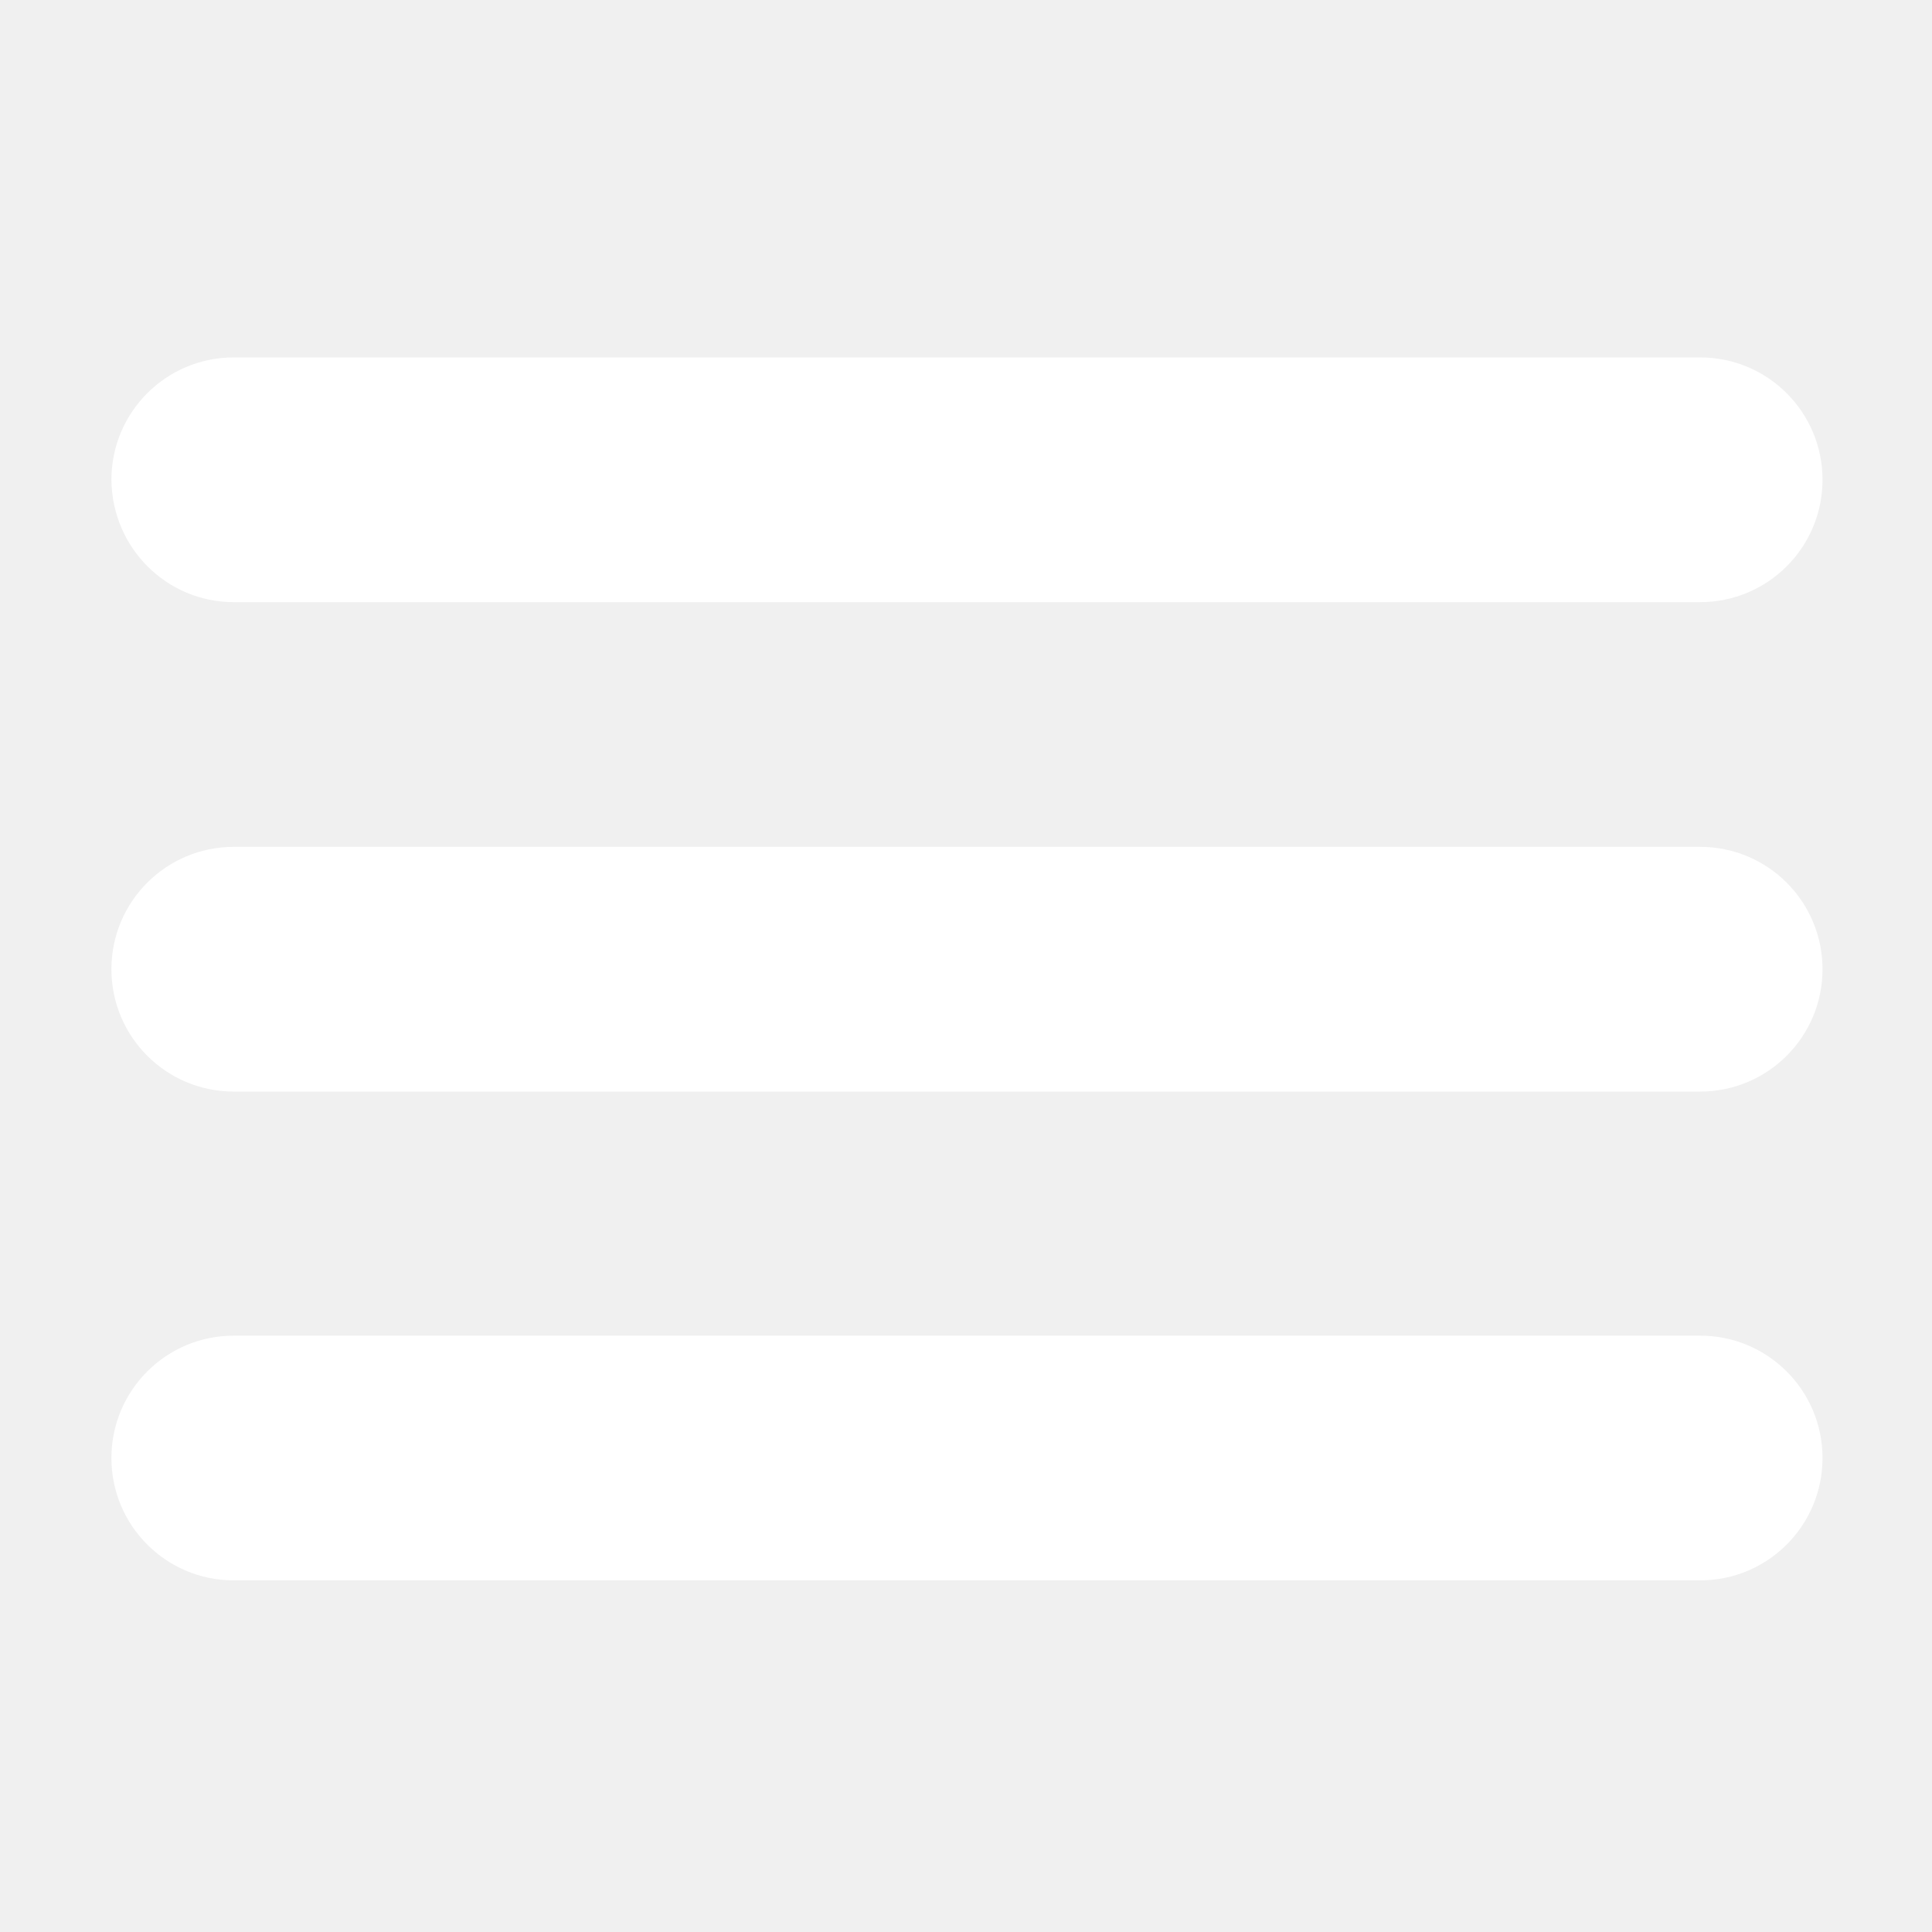
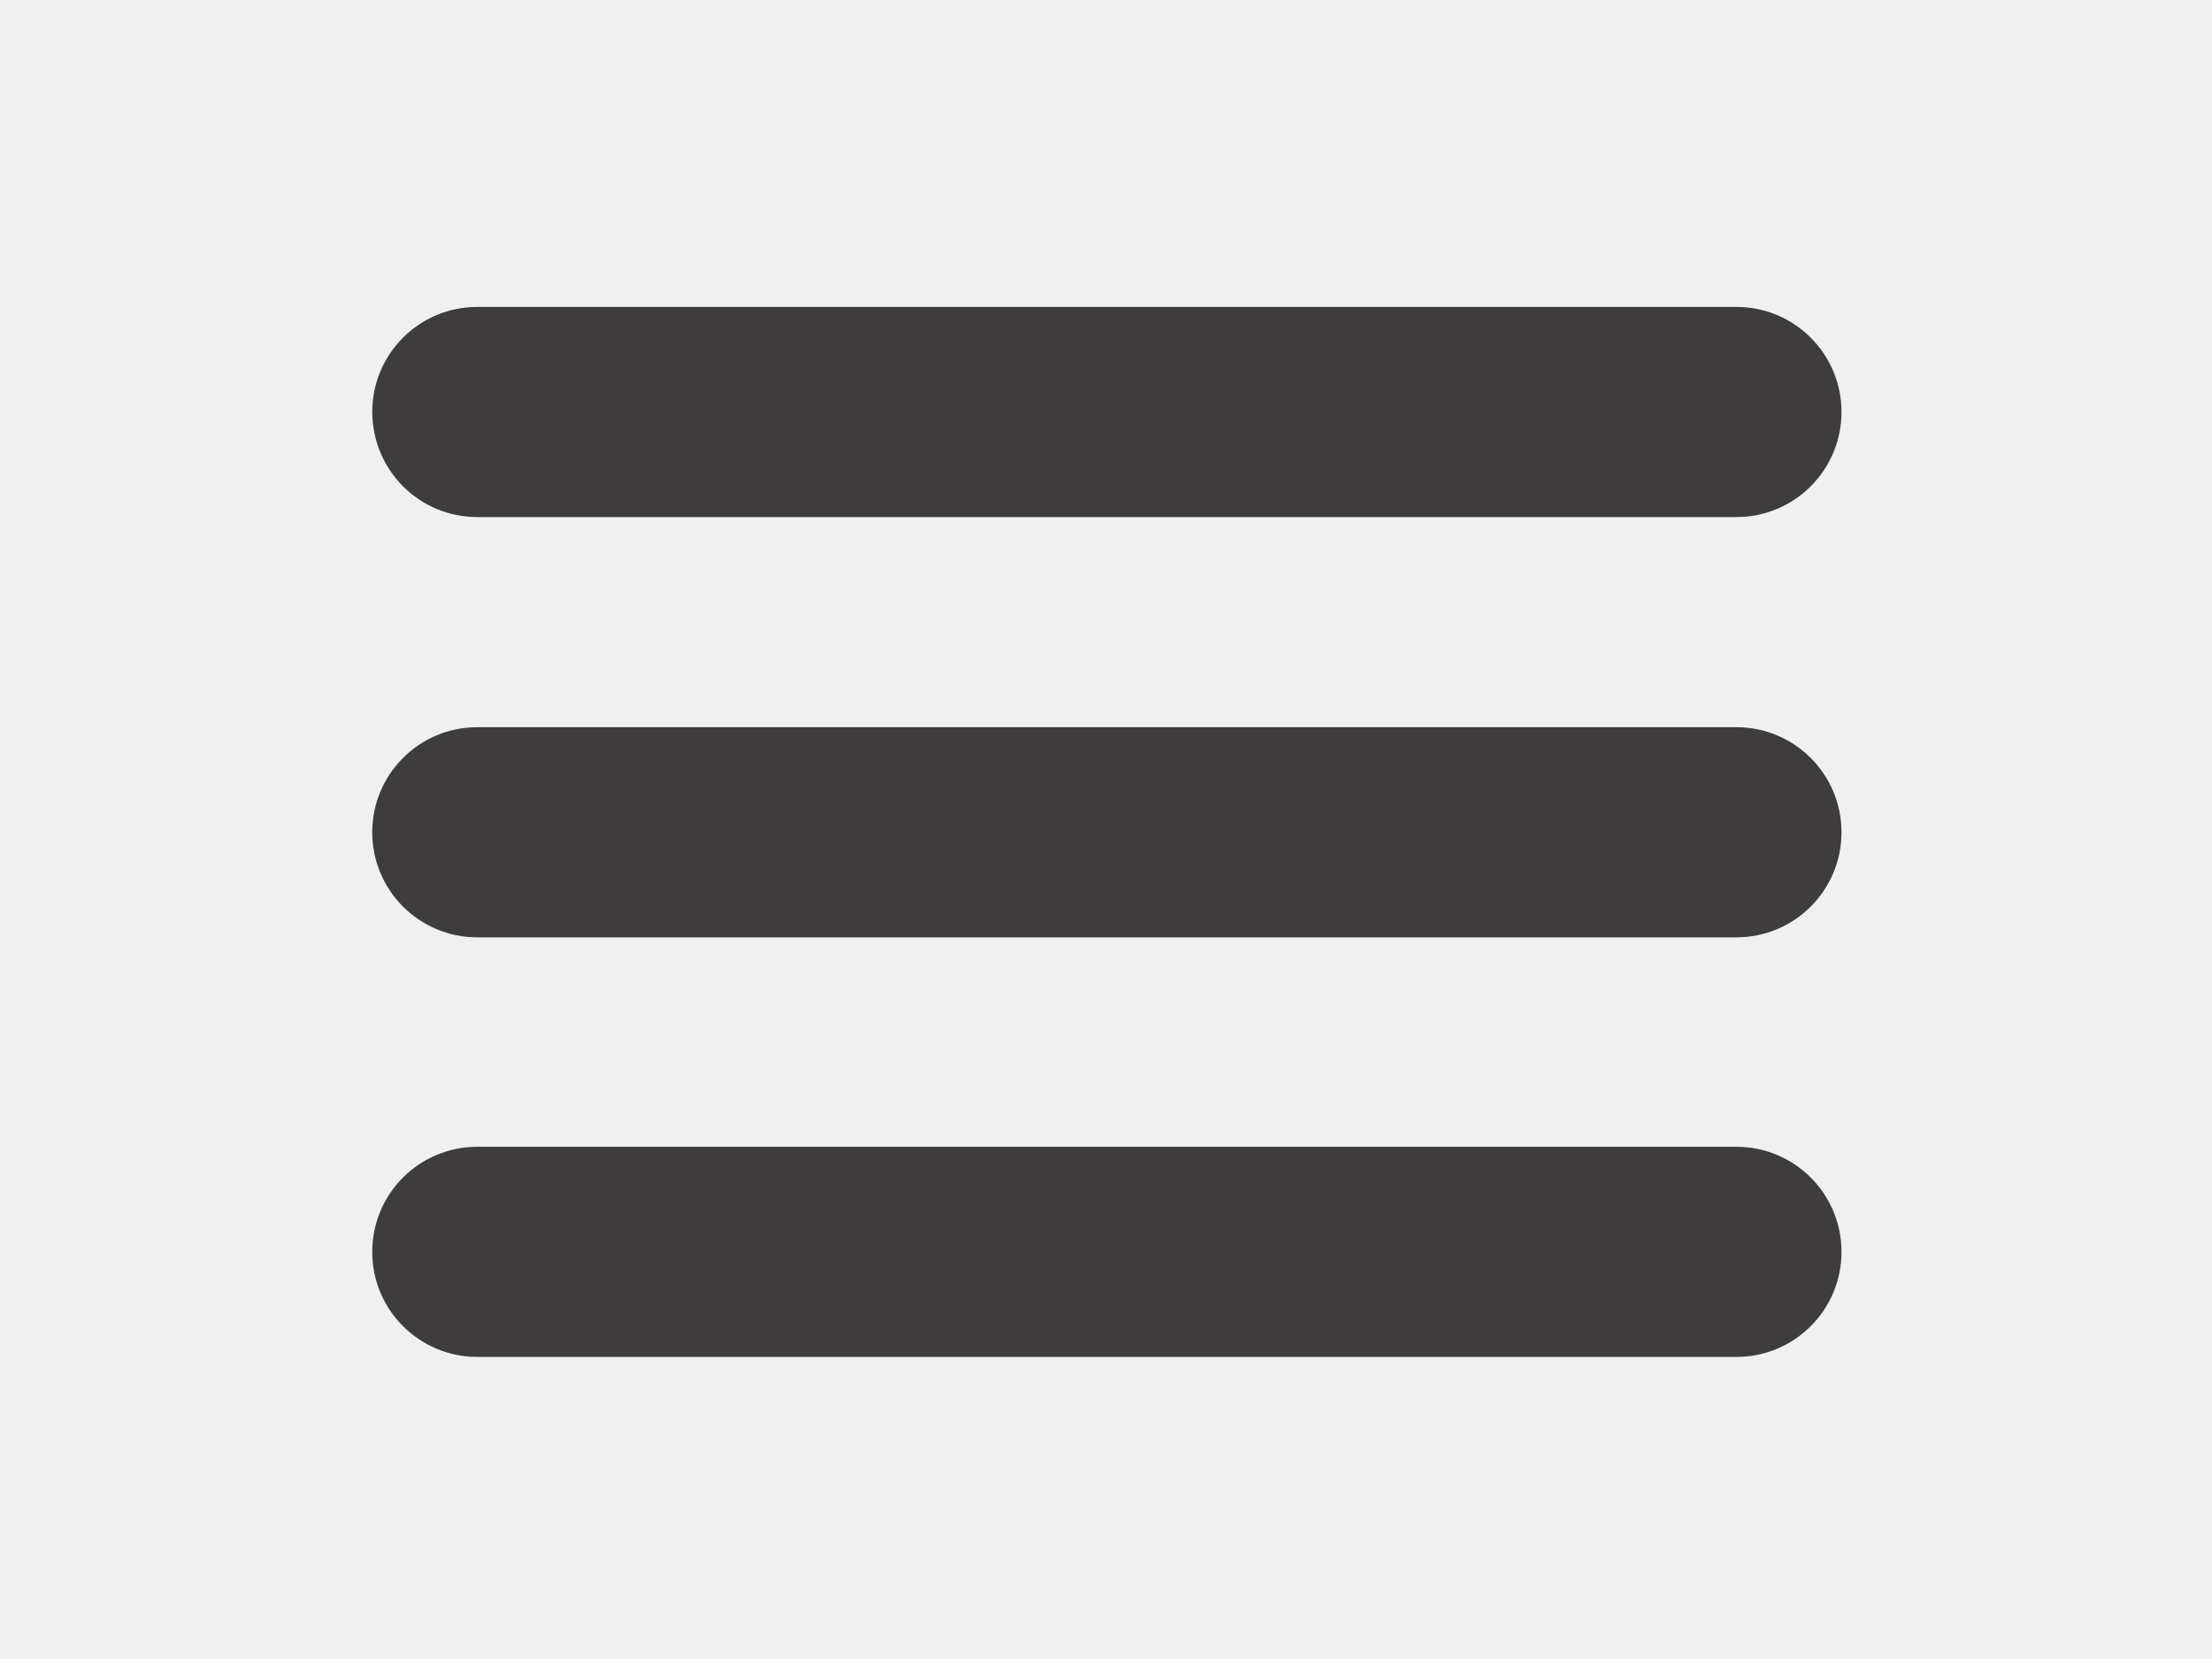
- <svg xmlns="http://www.w3.org/2000/svg" version="1.1" id="Layer_1" x="0px" y="0px" viewBox="0 0 300 300" enable-background="new 0 0 300 300" xml:space="preserve">
+ <svg xmlns="http://www.w3.org/2000/svg" version="1.1" id="Layer_1" x="0px" y="0px" viewBox="0 0 640 480" enable-background="new 0 0 640 480" xml:space="preserve">
  <g>
-     <path fill="#FFFFFF" d="M264,131.5H36.3c-10.5,0-19,8.5-19,19c0,10.5,8.5,19,19,19H264c10.5,0,19-8.5,19-19   C283,140,274.5,131.5,264,131.5z M36.3,93.5H264c10.5,0,19-8.5,19-19c0-10.5-8.5-19-19-19H36.3c-10.5,0-19,8.5-19,19   C17.4,85.1,25.9,93.5,36.3,93.5z M264,207.4H36.3c-10.5,0-19,8.5-19,19c0,10.5,8.5,19,19,19H264c10.5,0,19-8.5,19-19   C283,215.9,274.5,207.4,264,207.4z" />
+     <path fill="#3E3C3D" d="M502.4,210.4H138.1c-16.8,0-30.4,13.6-30.4,30.4s13.6,30.4,30.4,30.4h364.3c16.8,0,30.4-13.6,30.4-30.4   S519.2,210.4,502.4,210.4z M138.1,149.6h364.3c16.8,0,30.4-13.6,30.4-30.4s-13.6-30.4-30.4-30.4H138.1c-16.8,0-30.4,13.6-30.4,30.4   C107.8,136.2,121.4,149.6,138.1,149.6z M502.4,331.8H138.1c-16.8,0-30.4,13.6-30.4,30.4c0,16.8,13.6,30.4,30.4,30.4h364.3   c16.8,0,30.4-13.6,30.4-30.4C532.8,345.4,519.2,331.8,502.4,331.8z" />
  </g>
</svg>
